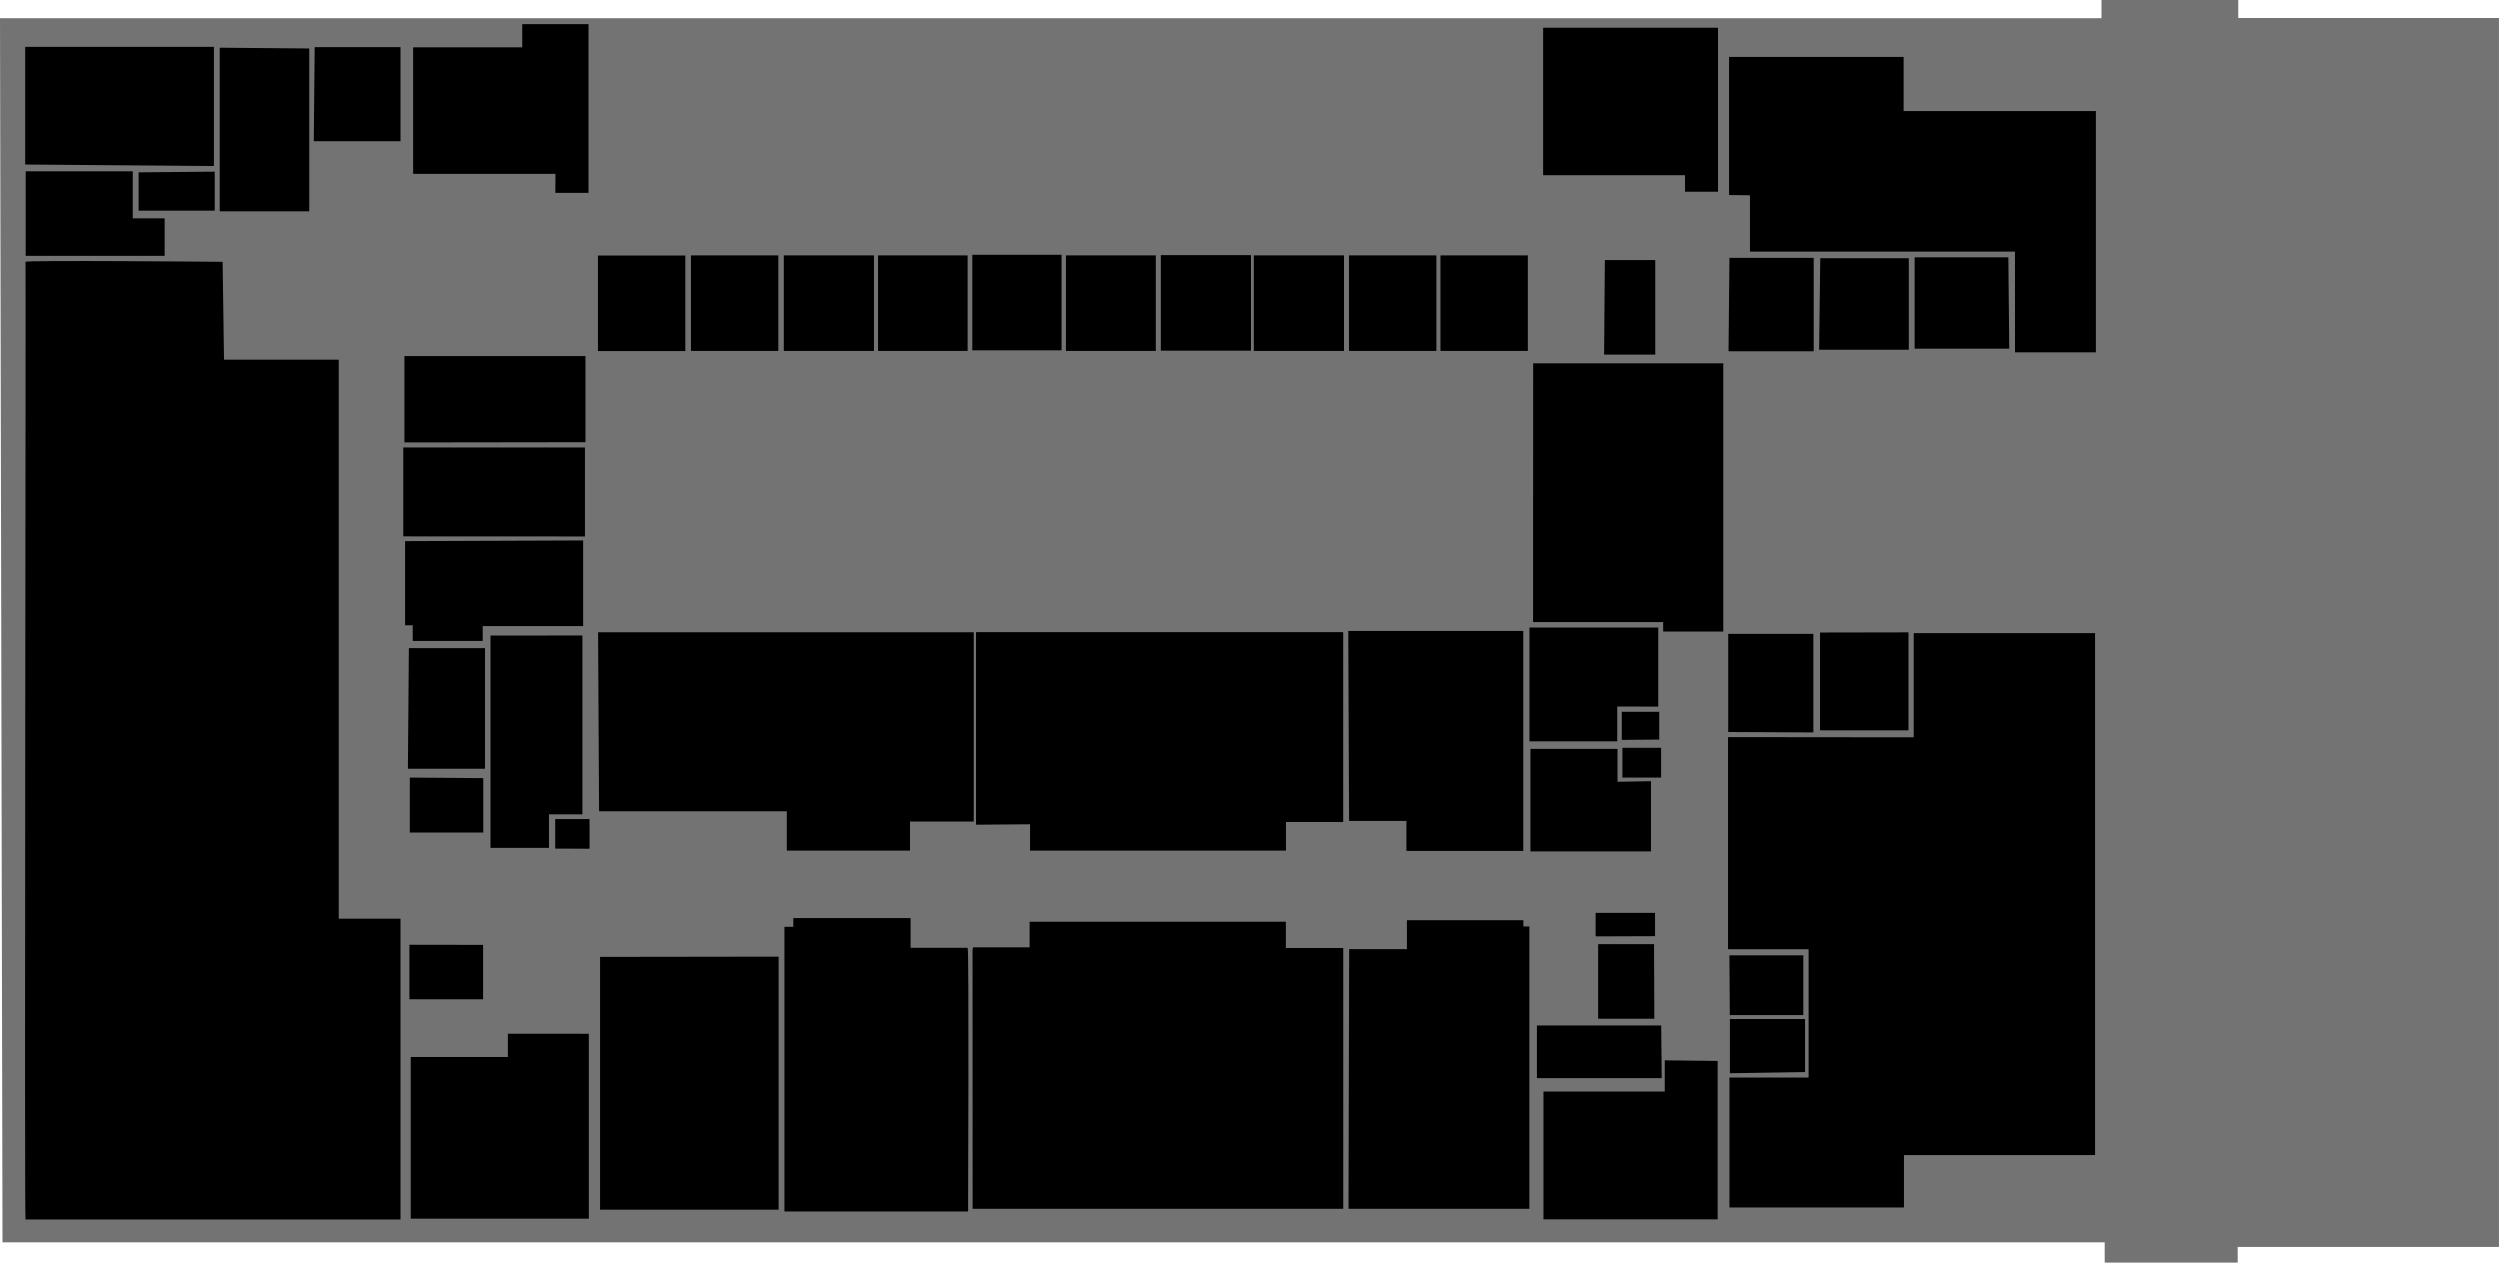
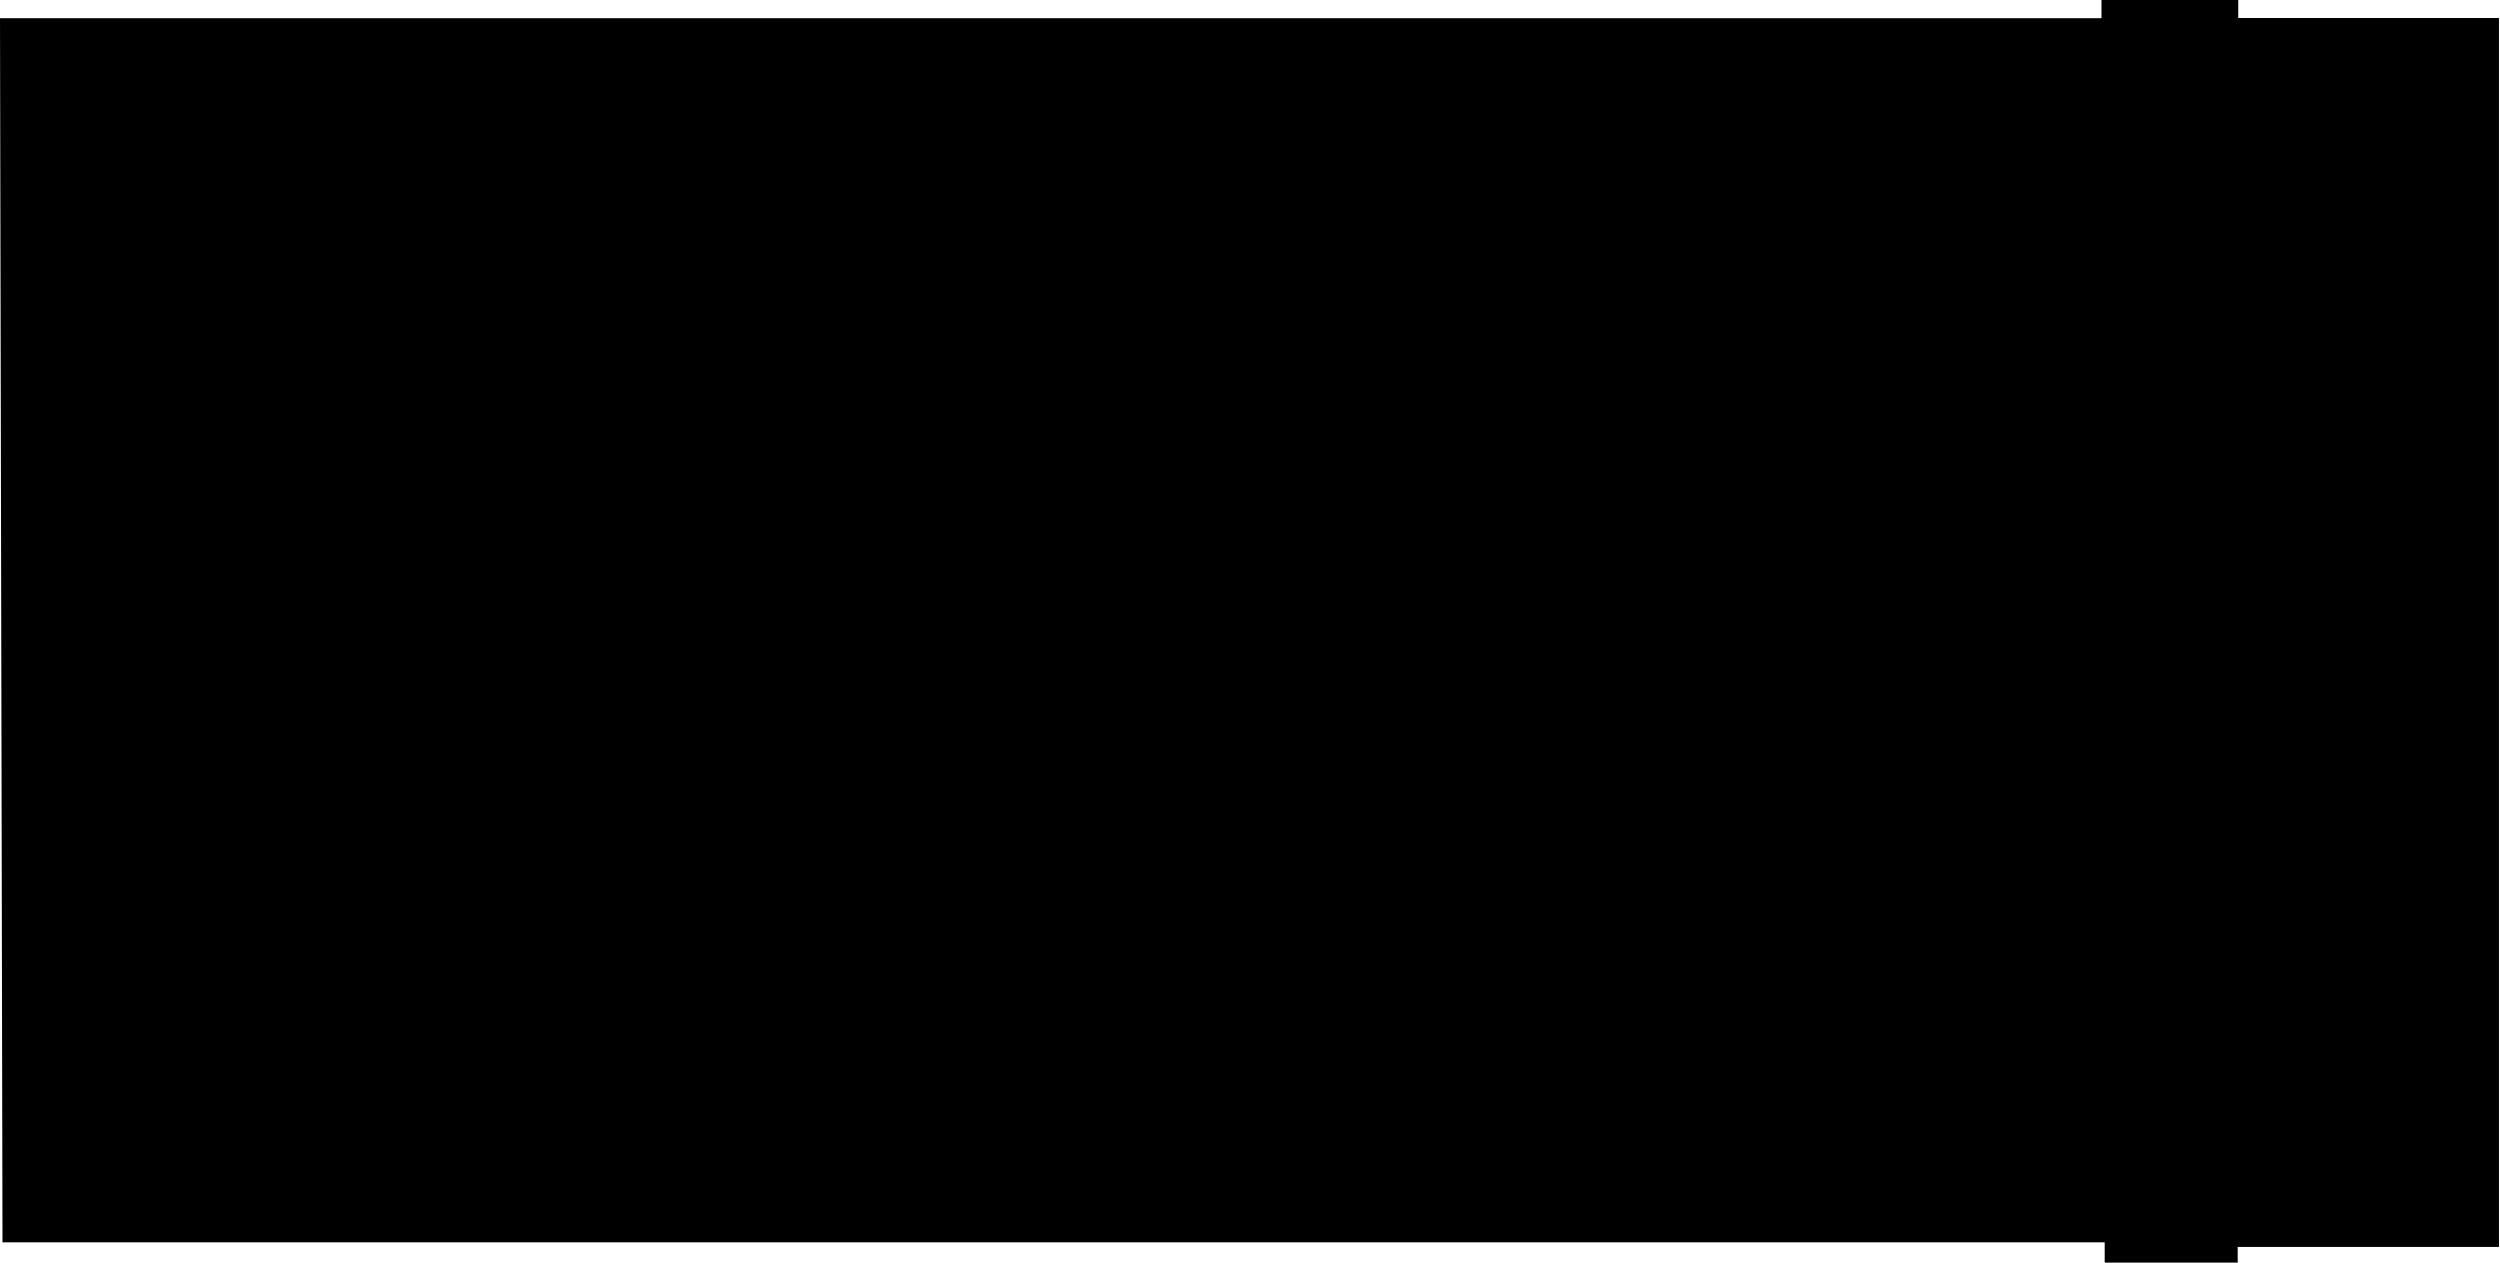
<svg xmlns="http://www.w3.org/2000/svg" width="990" height="500" viewBox="0 0 990 500">
  <g id="IshbelGordonLevel5">
    <g id="level 5">
-       <path id="Vector" opacity="0.55" d="M0.988 491.957H833.458V500H886.125V493.795H989.59V7.124H886.35V0H832.186V7.201H0L0.988 491.957Z" class="room" />
+       <path id="Vector" d="M0.988 491.957H833.458V500H886.125V493.795H989.59V7.124H886.35V0H832.186V7.201H0L0.988 491.957Z" class="background" />
    </g>
    <g id="H501">
      <path id="Vector_2" d="M219.863 336.031V324.342H233.457V336.097L219.863 336.031Z" class="room" />
    </g>
    <g id="H501/1 bathroom">
      <path id="Vector_3" d="M230.628 251.646V322.477H217.392V335.765H194.236V251.68L230.628 251.646Z" class="bathroom" />
    </g>
    <g id="H502">
      <path id="Vector_4" d="M237.236 321.252H311.581V336.837H360.363V325.314H385.6V250.387H236.845L237.236 321.252Z" class="room" />
    </g>
    <g id="H503">
      <path id="Vector_5" d="M308.33 378.828V479.031H237.627V378.928L308.33 378.828Z" class="room" />
    </g>
    <g id="H504">
      <path id="Vector_6" d="M383.195 375.331H360.593V363.543H314.151V367.006H310.639V479.73H383.358C383.358 479.73 383.781 376.33 383.195 375.331Z" class="room" />
    </g>
    <g id="H506">
      <path id="Vector_7" d="M385.388 375.131H407.73V365.008H509.198V375.398H531.931V478.697H385.16L385.127 376.097L385.388 375.131Z" class="room" />
      <path id="Vector_8" d="M386.505 326.58V250.32H531.91V325.514H509.242V336.836H407.904V326.413L386.505 326.58Z" class="room" />
    </g>
    <g id="H507">
      <path id="Vector_9" d="M534.24 325.081H556.94V336.97H603.219V249.854H533.915L534.24 325.081Z" class="room" />
    </g>
    <g id="H508">
      <path id="Vector_10" d="M534.271 375.849H557.134V364.394H603.25V366.891H605.624V478.683H534.011L534.271 375.849Z" class="room" />
    </g>
    <g id="H509 DATA RISER">
      <path id="Vector_11" d="M657.822 406.086H608.616V426.933H658.049L657.822 406.086Z" class="room" />
    </g>
    <g id="H510/1">
      <path id="Vector_12" d="M684.847 378.313H714.117V401.957H685.01L684.847 378.313Z" class="room" />
    </g>
    <g id="H510/2">
      <path id="Vector_13" d="M714.799 424.535V403.522H685.042V425.001L714.799 424.535Z" class="room" />
    </g>
    <g id="H510">
      <path id="Vector_14" d="M684.304 291.894V375.879H716.208V426.7H684.857V478.15H753.966V457.403H829.646V250.713H757.838V291.969L684.304 291.894Z" class="room" />
    </g>
    <g id="H510/3">
      <path id="Vector_15" d="M684.37 289.871V251.009H718.095V290.037L684.37 289.871Z" class="room" />
    </g>
    <g id="H510/4">
      <path id="Vector_16" d="M720.729 250.476V289.205H755.755V250.409L720.729 250.476Z" class="room" />
    </g>
    <g id="H511">
      <path id="Vector_17" d="M642.482 307.92V296.132H657.8V307.92H642.482Z" class="room" />
    </g>
    <g id="H511/1 MALE BATHROOM">
      <path id="Vector_18" d="M640.531 309.585V296.564H606.058V337.158H653.8V309.352L640.531 309.585Z" class="bathroom" />
    </g>
    <g id="H512">
      <path id="Vector_19" d="M657.052 292.868V281.879H642.222V293.001L657.052 292.868Z" class="room" />
    </g>
    <g id="H512/1 FEMALE BATHROOM">
      <path id="Vector_20" d="M640.433 279.78V293.567H605.667V248.511H656.661V279.814L640.433 279.78Z" class="bathroom" />
    </g>
    <g id="H513 STAFF COMMON ROOM">
      <path id="Vector_21" d="M607.131 143.892H682.419V250.089H658.613V246.326H607.098L607.131 143.892Z" class="room" />
    </g>
    <g id="H514">
      <path id="Vector_22" d="M692.989 77.329V99.641H797.936V139.536H829.966V43.995H753.832V22.546H684.713V77.227L692.989 77.329Z" class="room" />
    </g>
    <g id="H514/1">
      <path id="Vector_23" d="M684.86 102.104H718.228V139.101H684.502L684.86 102.104Z" class="room" />
    </g>
    <g id="H514/2">
      <path id="Vector_24" d="M720.829 102.237H755.887V138.502H720.374L720.829 102.237Z" class="room" />
    </g>
    <g id="H514/3">
      <path id="Vector_25" d="M795.304 101.904H758.197V138.069H795.662L795.304 101.904Z" class="room" />
    </g>
    <g id="H515/1">
      <path id="Vector_26" d="M271.389 139.035C271.389 138.369 271.389 101.205 271.389 101.205H236.786V139.035H271.389Z" class="room" />
    </g>
    <g id="H515/2">
      <path id="Vector_27" d="M308.22 138.977C308.22 138.311 308.22 101.147 308.22 101.147H273.617V138.977H308.22Z" class="room" />
    </g>
    <g id="H515/3">
      <path id="Vector_28" d="M346.101 138.977C346.101 138.311 346.101 101.147 346.101 101.147H310.385V138.977H346.101Z" class="room" />
    </g>
    <g id="H515/4">
      <path id="Vector_29" d="M383.178 138.977C383.178 138.311 383.178 101.147 383.178 101.147H347.709V138.977H383.178Z" class="room" />
    </g>
    <g id="H515/5">
      <path id="Vector_30" d="M420.379 138.73C420.379 138.064 420.379 100.9 420.379 100.9H385.034V138.73H420.379Z" class="room" />
    </g>
    <g id="H515/6">
      <path id="Vector_31" d="M457.703 138.977C457.703 138.311 457.703 101.147 457.703 101.147H422.111V138.977H457.703Z" class="room" />
    </g>
    <g id="H515/7">
      <path id="Vector_32" d="M495.398 138.853C495.398 138.187 495.398 101.023 495.398 101.023H459.683V138.853H495.398Z" class="room" />
    </g>
    <g id="H515/8">
      <path id="Vector_33" d="M532.229 138.977C532.229 138.311 532.229 101.147 532.229 101.147H496.513V138.977H532.229Z" class="room" />
    </g>
    <g id="H515/9">
      <path id="Vector_34" d="M568.811 138.977C568.811 138.311 568.811 101.147 568.811 101.147H534.208V138.977H568.811Z" class="room" />
    </g>
    <g id="H515/10">
      <path id="Vector_35" d="M605.024 138.977C605.024 138.311 605.024 101.147 605.024 101.147H570.421V138.977H605.024Z" class="room" />
    </g>
    <g id="H516">
      <path id="Vector_36" d="M124.613 18.661H158.598V55.925H124.255L124.613 18.661Z" class="room" />
    </g>
    <g id="H517">
      <path id="Vector_37" d="M87.017 18.894V83.698H122.466V19.194L87.017 18.894Z" class="room" />
    </g>
    <g id="H518">
      <path id="Vector_38" d="M54.886 68.246V83.431H85.033V67.98L54.886 68.246Z" class="room" />
    </g>
    <g id="H517/1">
      <path id="Vector_39" d="M9.974 65.149V18.561H84.709V65.749L9.974 65.149Z" class="room" />
    </g>
    <g id="H519">
      <path id="Vector_40" d="M65.196 86.462V101.314H10.169V67.846H52.577V86.462H65.196Z" class="room" />
    </g>
    <g id="H520">
      <path id="Vector_41" d="M88.156 103.68C88.156 103.68 9.914 102.972 10.104 103.68C10.293 104.388 9.616 482.904 10.104 482.904C10.591 482.904 158.598 482.904 158.598 482.904V363.786H134.142V142.433H88.709L88.156 103.68Z" class="room" />
    </g>
    <g id="H522">
      <path id="Vector_42" d="M160.156 175.203V141.002H231.834V175.103L160.156 175.203Z" class="room" />
    </g>
    <g id="H523">
      <path id="Vector_43" d="M159.701 212.4V177.201H231.639V212.433L159.701 212.4Z" class="room" />
    </g>
    <g id="H524">
      <path id="Vector_44" d="M160.417 214.284V247.618H163.441V253.812H191.15V247.918H230.924V214.018L160.417 214.284Z" class="room" />
    </g>
    <g id="level 5 lift 1">
      <path id="Vector_45" d="M162.285 307.919V329.674H191.371V308.131L162.285 307.919Z" class="lift" />
    </g>
    <g id="level 5 lift 2">
      <path id="Vector_46" d="M162.124 374.123V395.712H191.302V374.17L162.124 374.123Z" class="lift" />
    </g>
    <g id="level 5 stairs 3">
      <path id="Vector_47" d="M201.12 409.349V418.579H162.653V482.595H233.173V409.374L201.12 409.349Z" class="stair" />
    </g>
    <g id="level 5 stairs 4">
      <path id="Vector_48" d="M659.243 419.896V432.24H611.218V482.865H680.185V420.127L659.243 419.896Z" class="stair" />
    </g>
    <g id="level 5 lift 3">
      <path id="Vector_49" d="M654.998 373.873H632.867V403.431H655.111L654.998 373.873Z" class="lift" />
    </g>
    <g id="level 5 ELECTRICAL RISER">
      <path id="Vector_50" d="M631.877 370.801V361.5H655.395V370.715L631.877 370.801Z" class="room" />
    </g>
    <g id="level 5 stairs 2">
      <path id="Vector_51" d="M667.281 75.934H680.327V10.994H611.077V69.385H667.252L667.281 75.934Z" class="stair" />
    </g>
    <g id="level 5 stairs 1">
      <path id="Vector_52" d="M219.915 76.363H233.046V9.569H206.812V18.755H163.598V68.858H219.971L219.915 76.363Z" class="stair" />
    </g>
    <g id="level 5 DATA RISER">
      <path id="Vector_53" d="M635.528 102.99H655.483V140.415H635.225L635.528 102.99Z" class="room" />
    </g>
    <g id="level 5 r.w.drop">
      <path id="Vector_54" d="M161.912 256.667H192.068V304.428H161.529L161.912 256.667Z" class="room" />
    </g>
  </g>
</svg>
